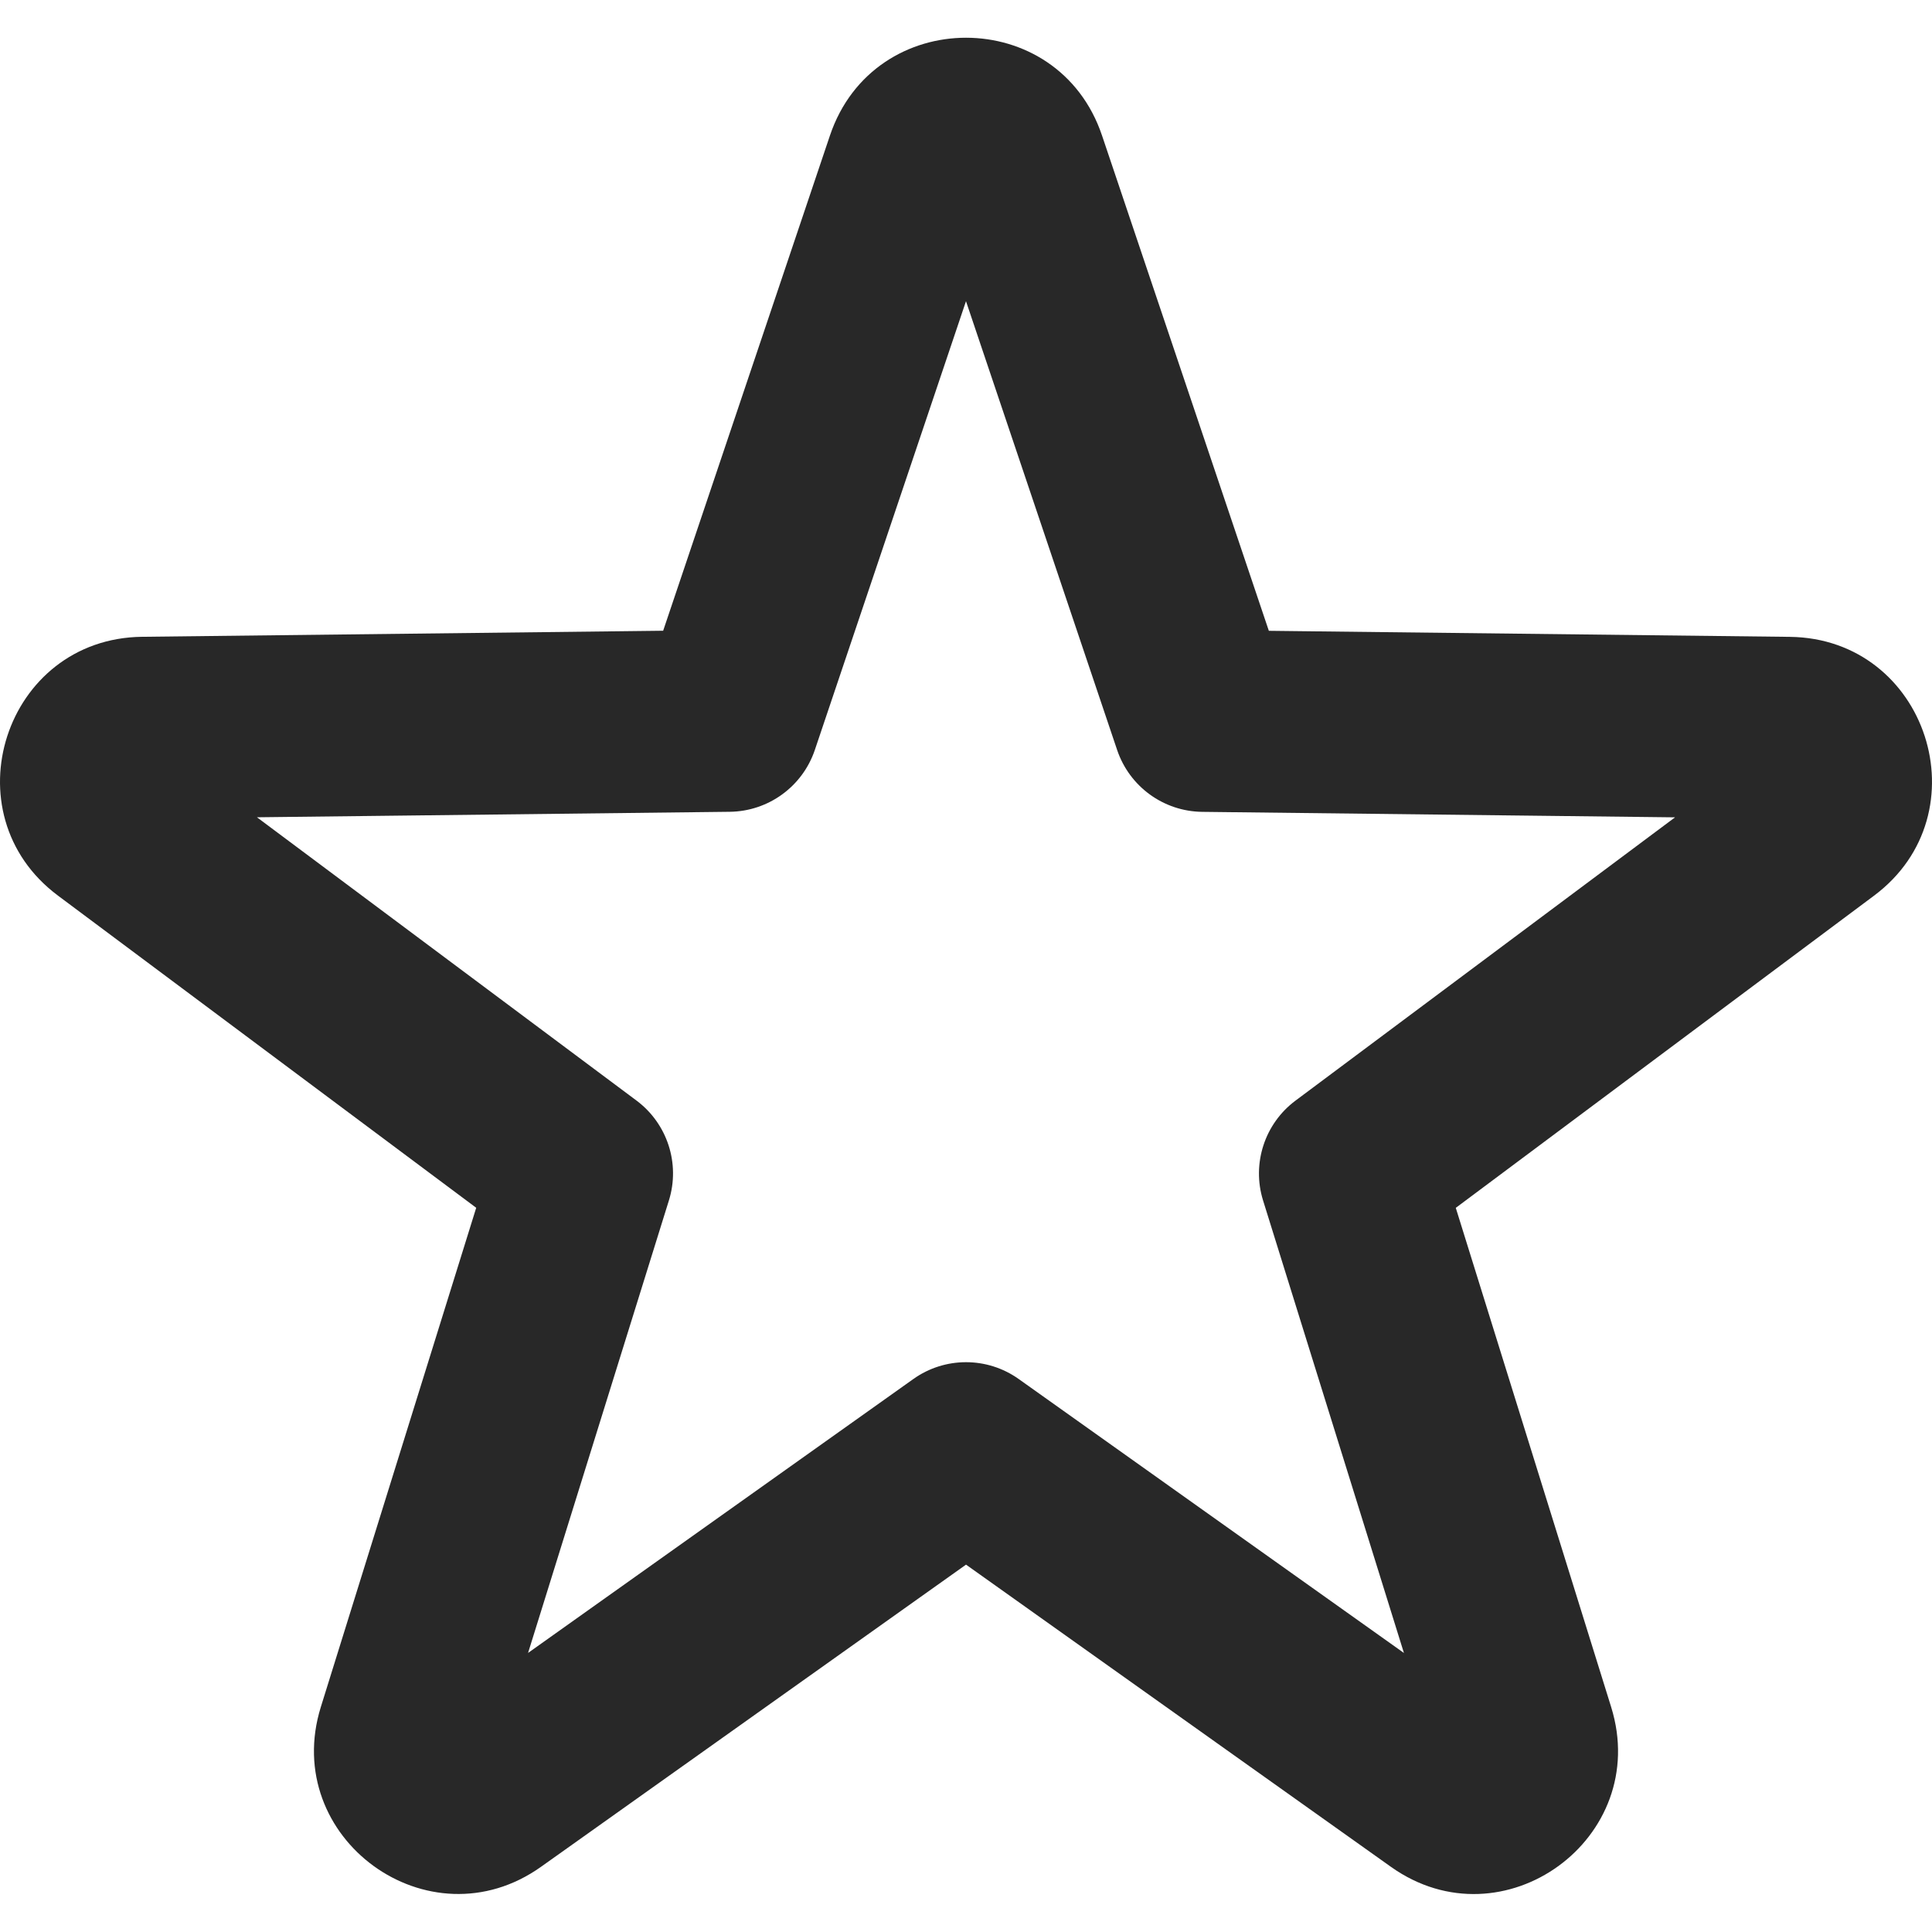
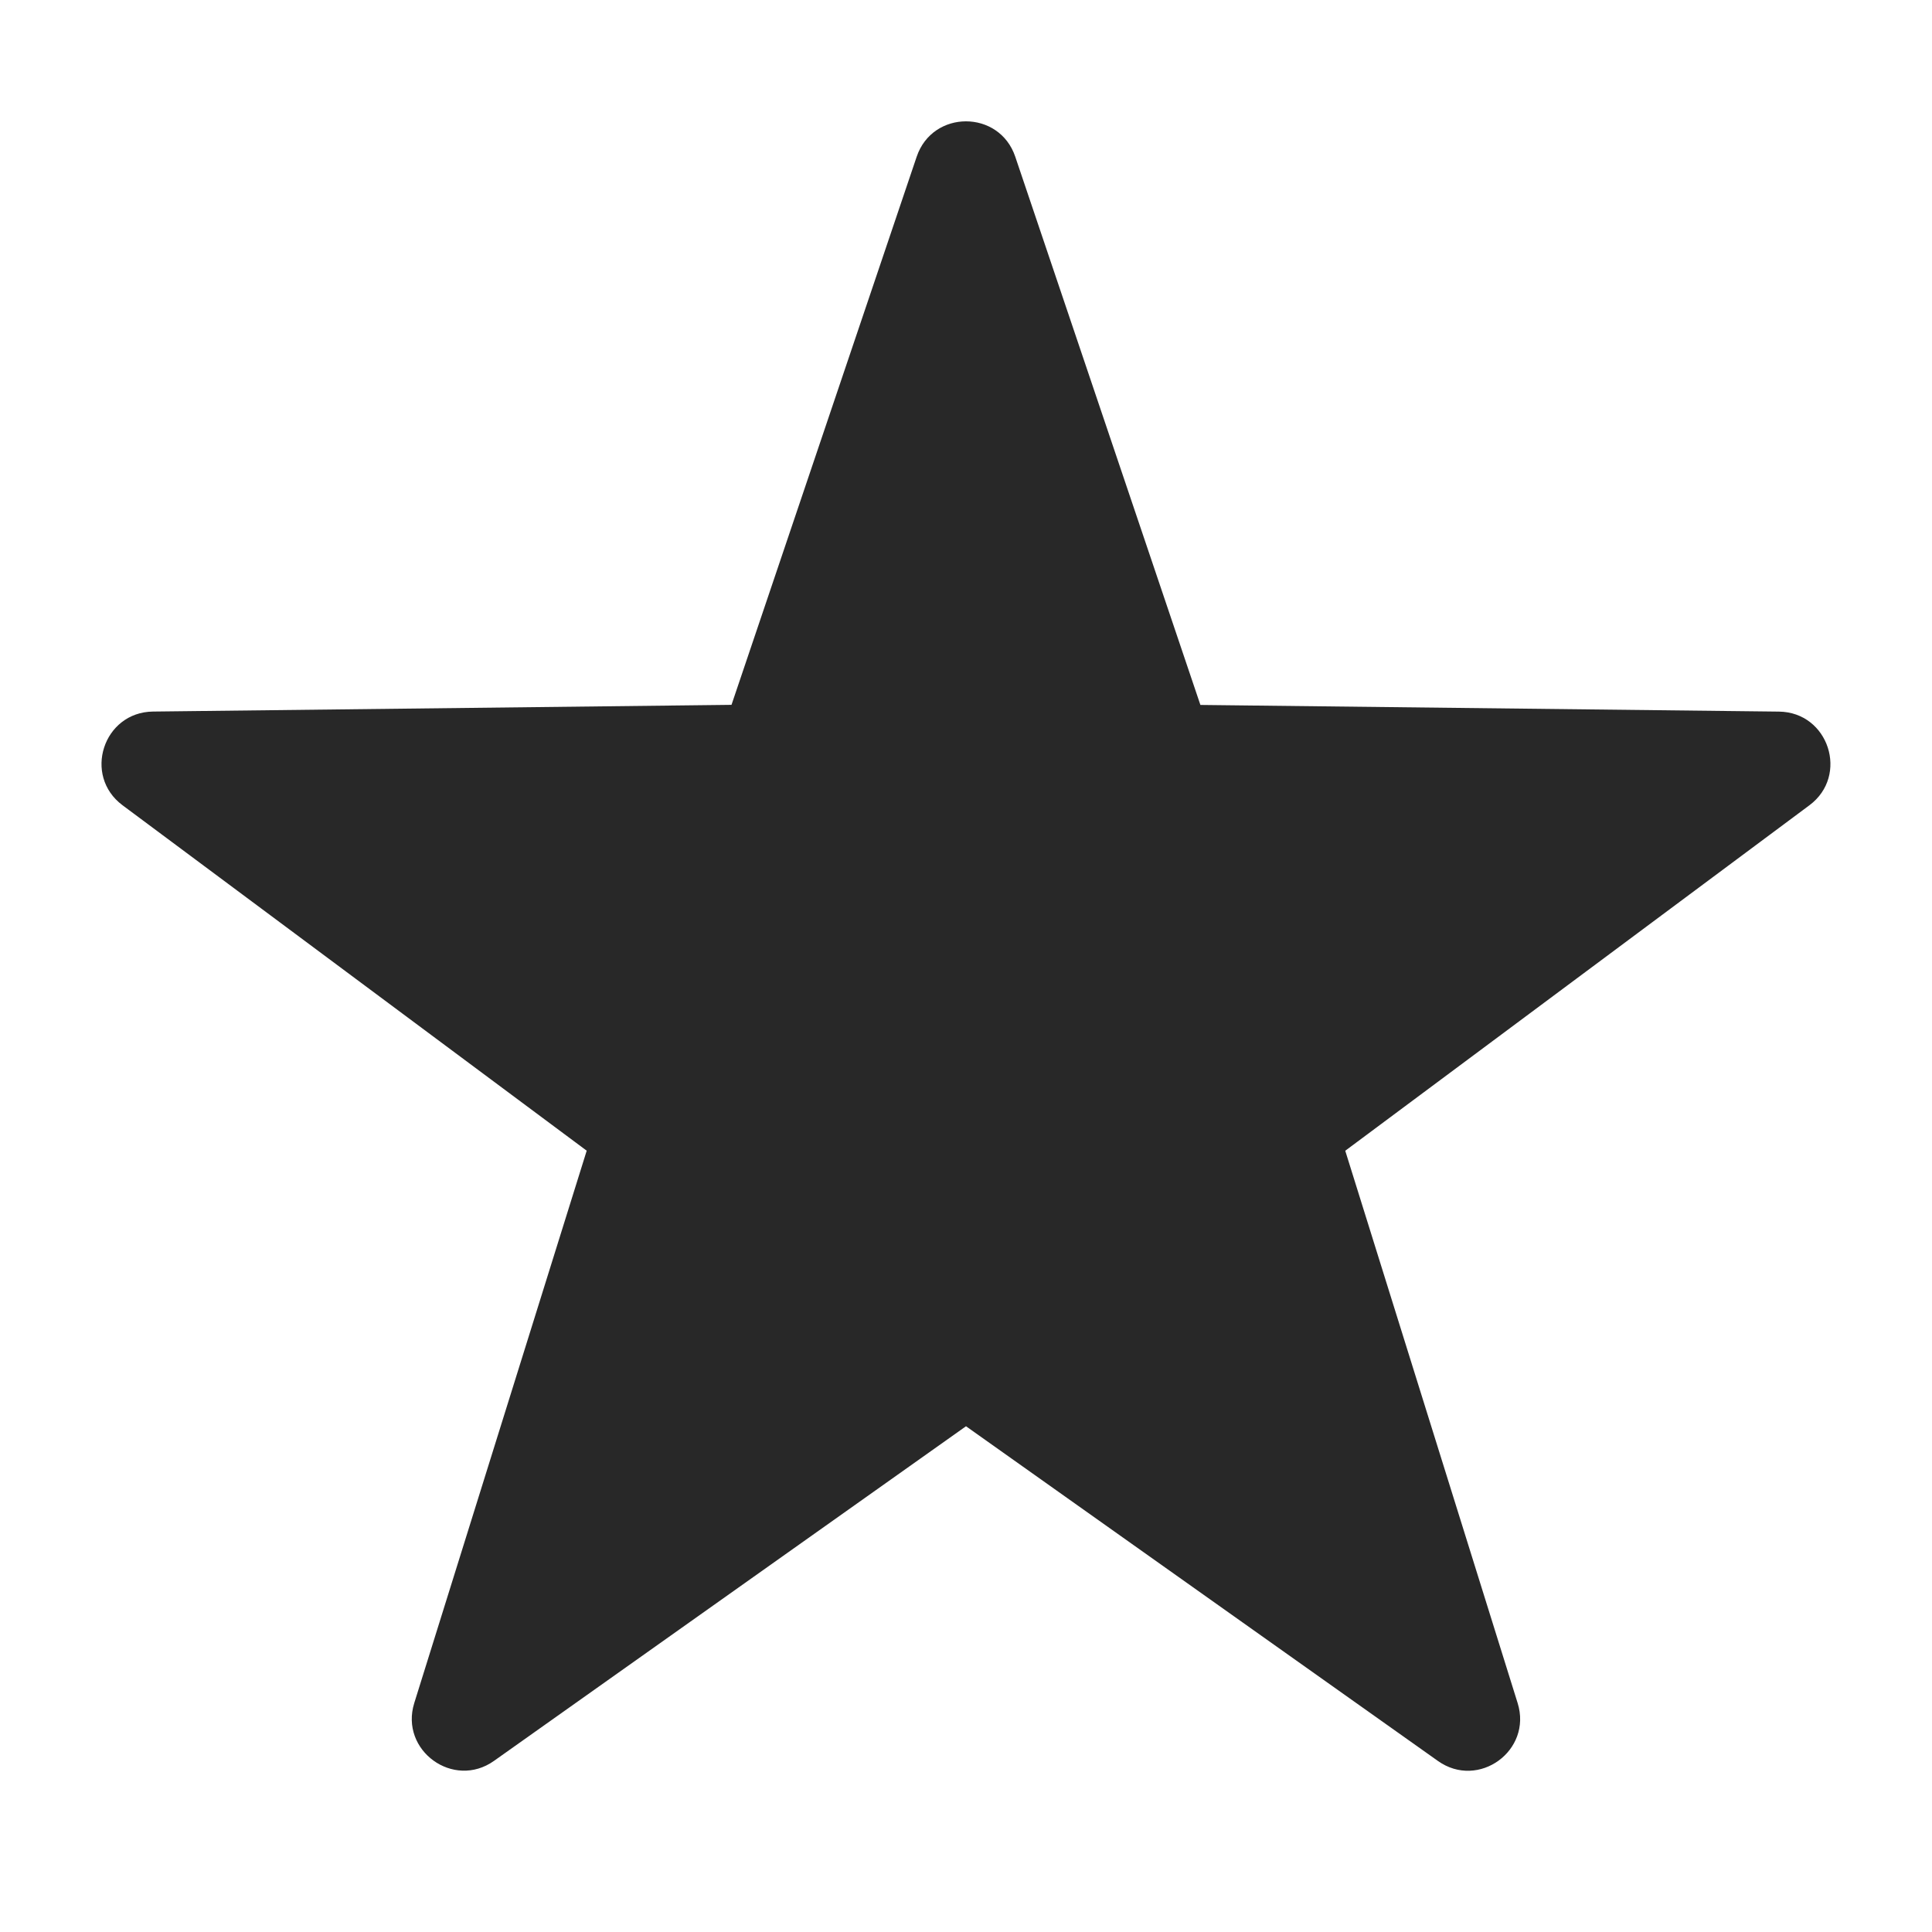
- <svg xmlns="http://www.w3.org/2000/svg" width="512px" height="512px" viewBox="0 0 512 512" version="1.1">
-   <g id="star" stroke="none" stroke-width="1" fill="none" fill-rule="evenodd">
-     <path d="M336.256,167.171 L474.33,168.774 C510.74,169.199 525.787,215.629 496.628,237.371 L385.796,320.094 L426.975,452.387 C437.778,487.147 398.354,515.86 368.624,494.74 L256.005,414.645 L143.378,494.72 C113.671,515.856 74.211,487.111 85.026,452.359 L126.201,320.076 L15.379,237.361 C-13.79,215.611 1.258,169.182 37.67,168.757 L175.742,167.153 L219.953,35.887 C231.62,1.356 280.431,1.371 292.054,35.932 L336.256,167.171 Z M255.996,79.82 L215.945,198.733 C212.677,208.436 203.633,215.013 193.395,215.132 L68.095,216.587 L168.677,291.659 C176.861,297.767 180.304,308.373 177.269,318.124 L139.94,438.047 L242.049,365.452 C250.407,359.509 261.612,359.51 269.969,365.454 L372.055,438.057 L334.728,318.141 C331.693,308.39 335.136,297.785 343.321,291.676 L443.903,216.604 L318.603,215.149 C308.365,215.03 299.32,208.453 296.052,198.75 L255.996,79.82 Z" id="Path" fill="#282828" />
+ <svg xmlns="http://www.w3.org/2000/svg" width="40" height="40" viewBox="0 0 40 40" fill="none">
+   <g id="star">
+     <g id="icons8-star">
+       <path id="Vector" d="M21.02 3.245L24.853 14.595L36.831 14.733C37.861 14.745 38.288 16.059 37.461 16.673L27.852 23.825L31.421 35.26C31.728 36.244 30.612 37.055 29.771 36.459L20 29.529L10.228 36.457C9.388 37.053 8.271 36.241 8.577 35.259L12.147 23.824L2.537 16.672C1.711 16.057 2.137 14.744 3.168 14.732L15.145 14.593L18.979 3.244C19.309 2.268 20.691 2.268 21.02 3.245Z" fill="#282828" />
+     </g>
  </g>
</svg>
